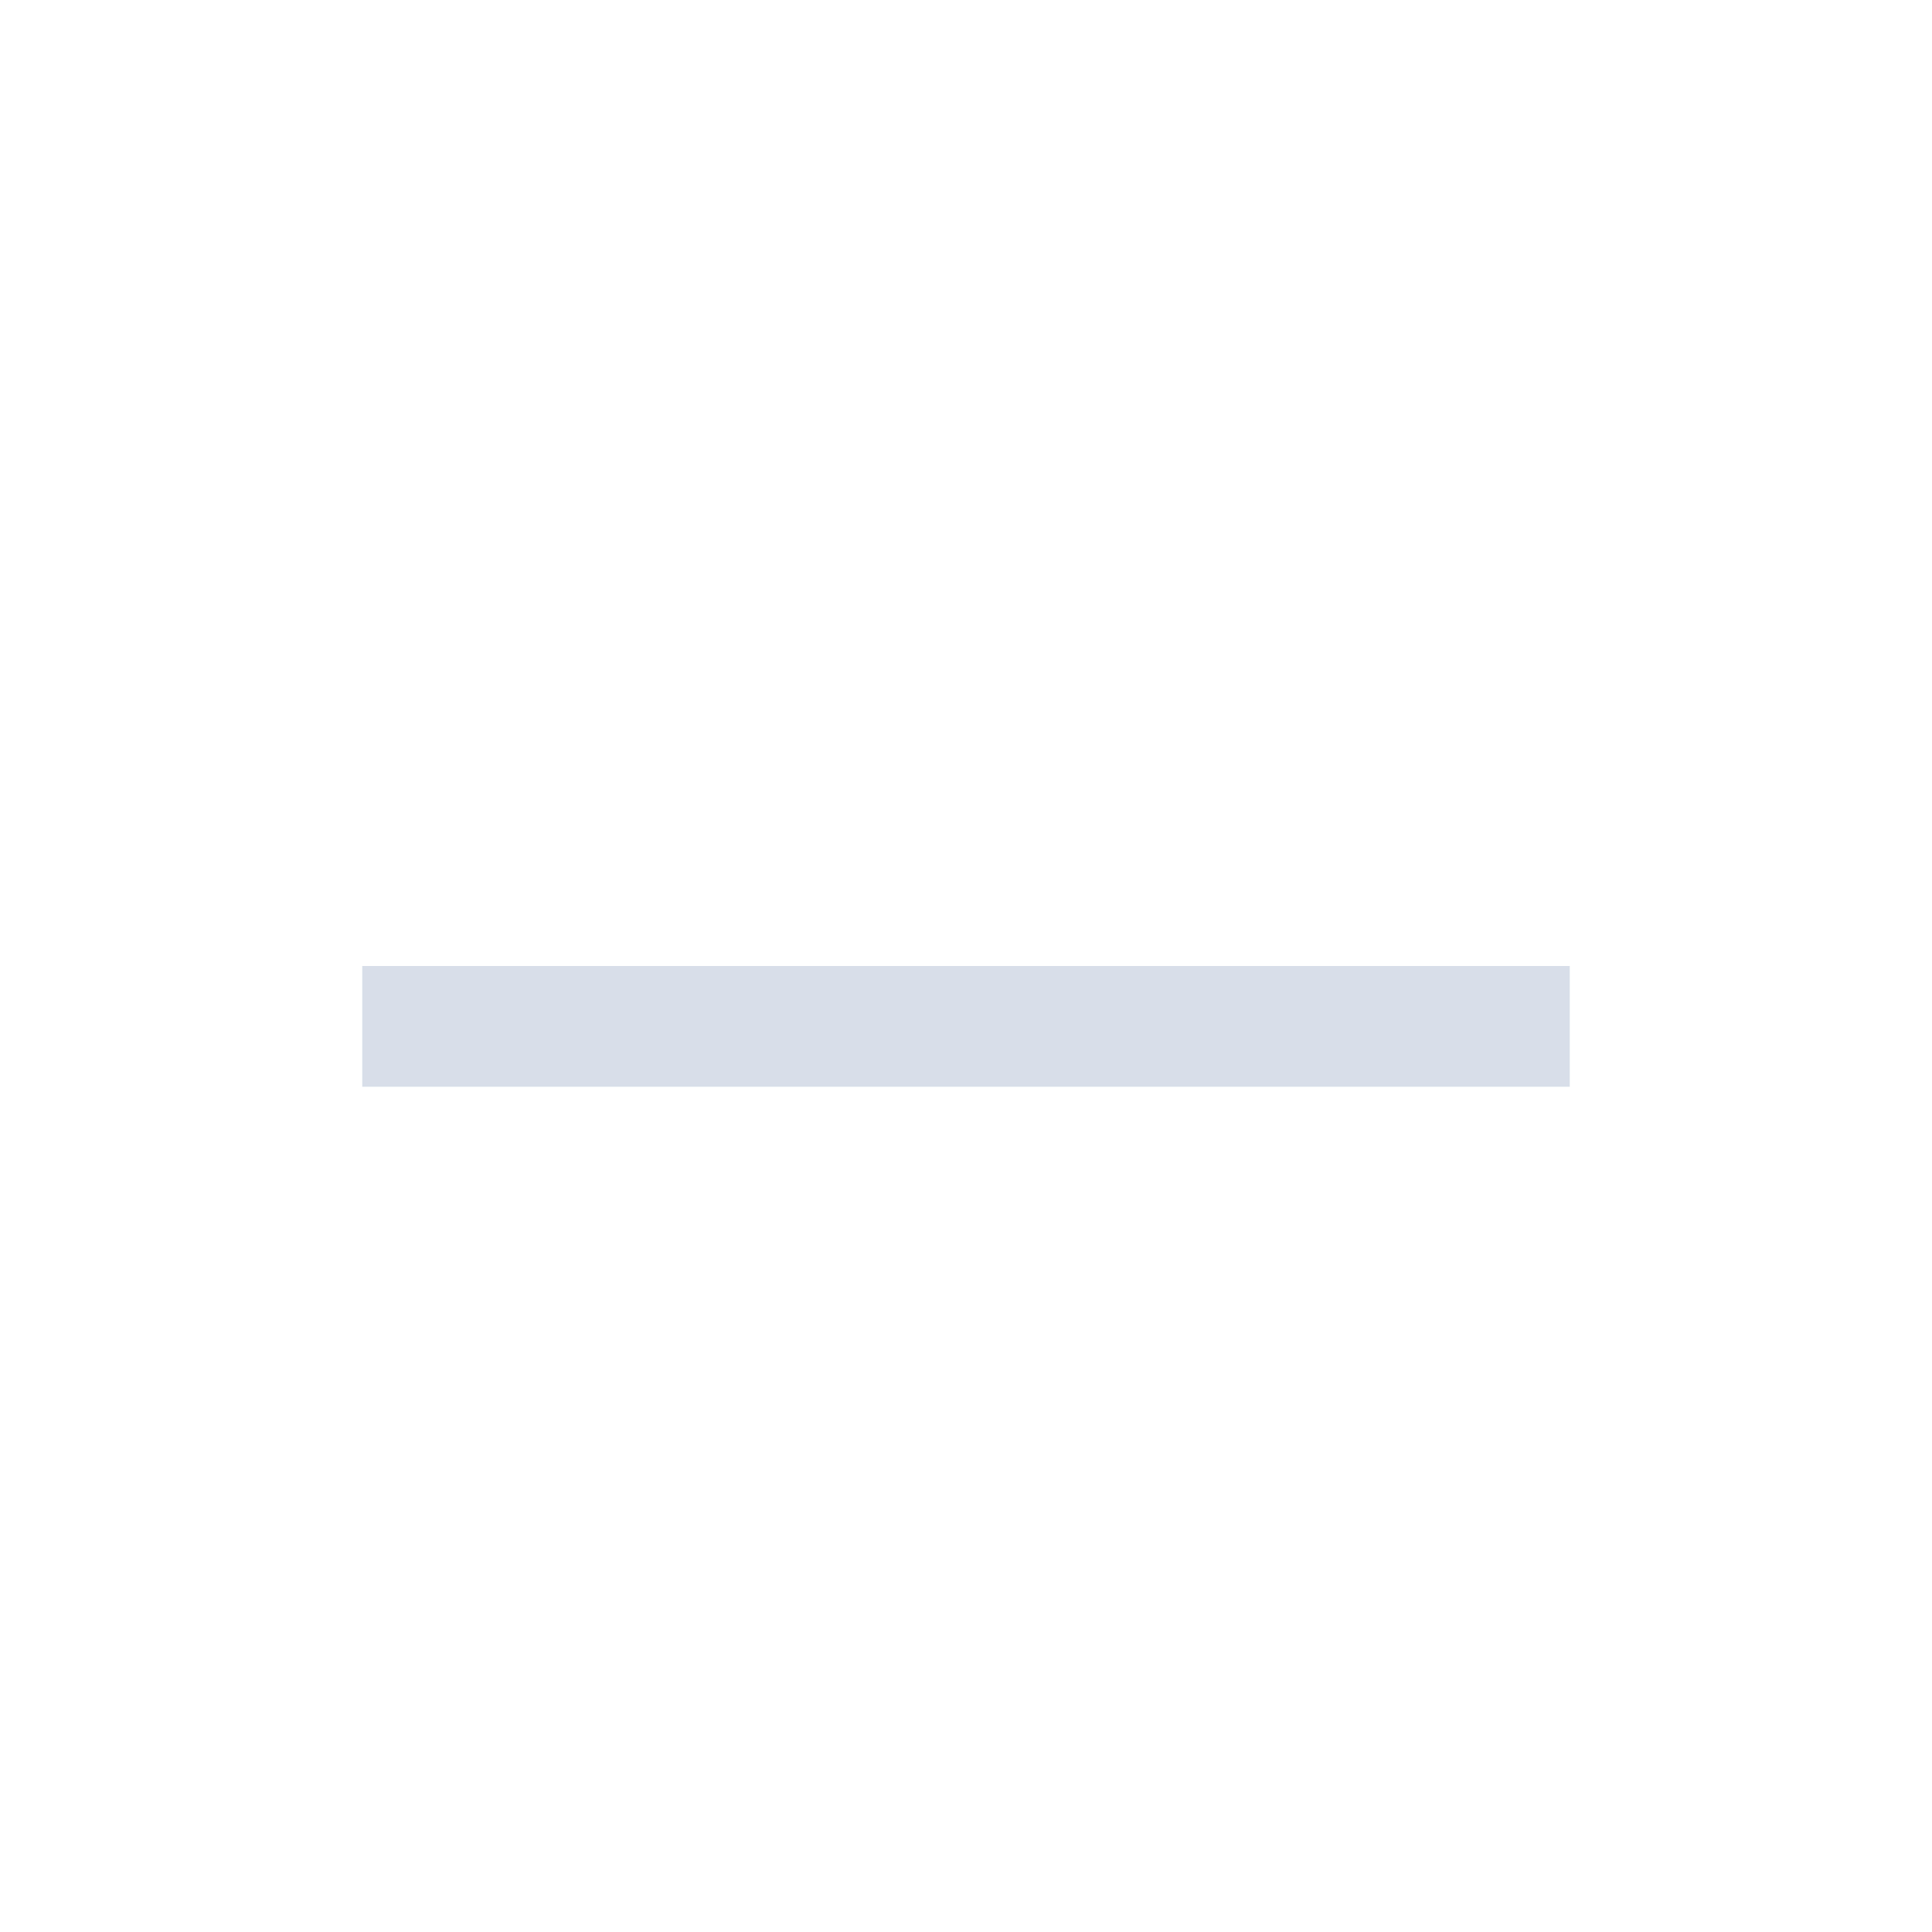
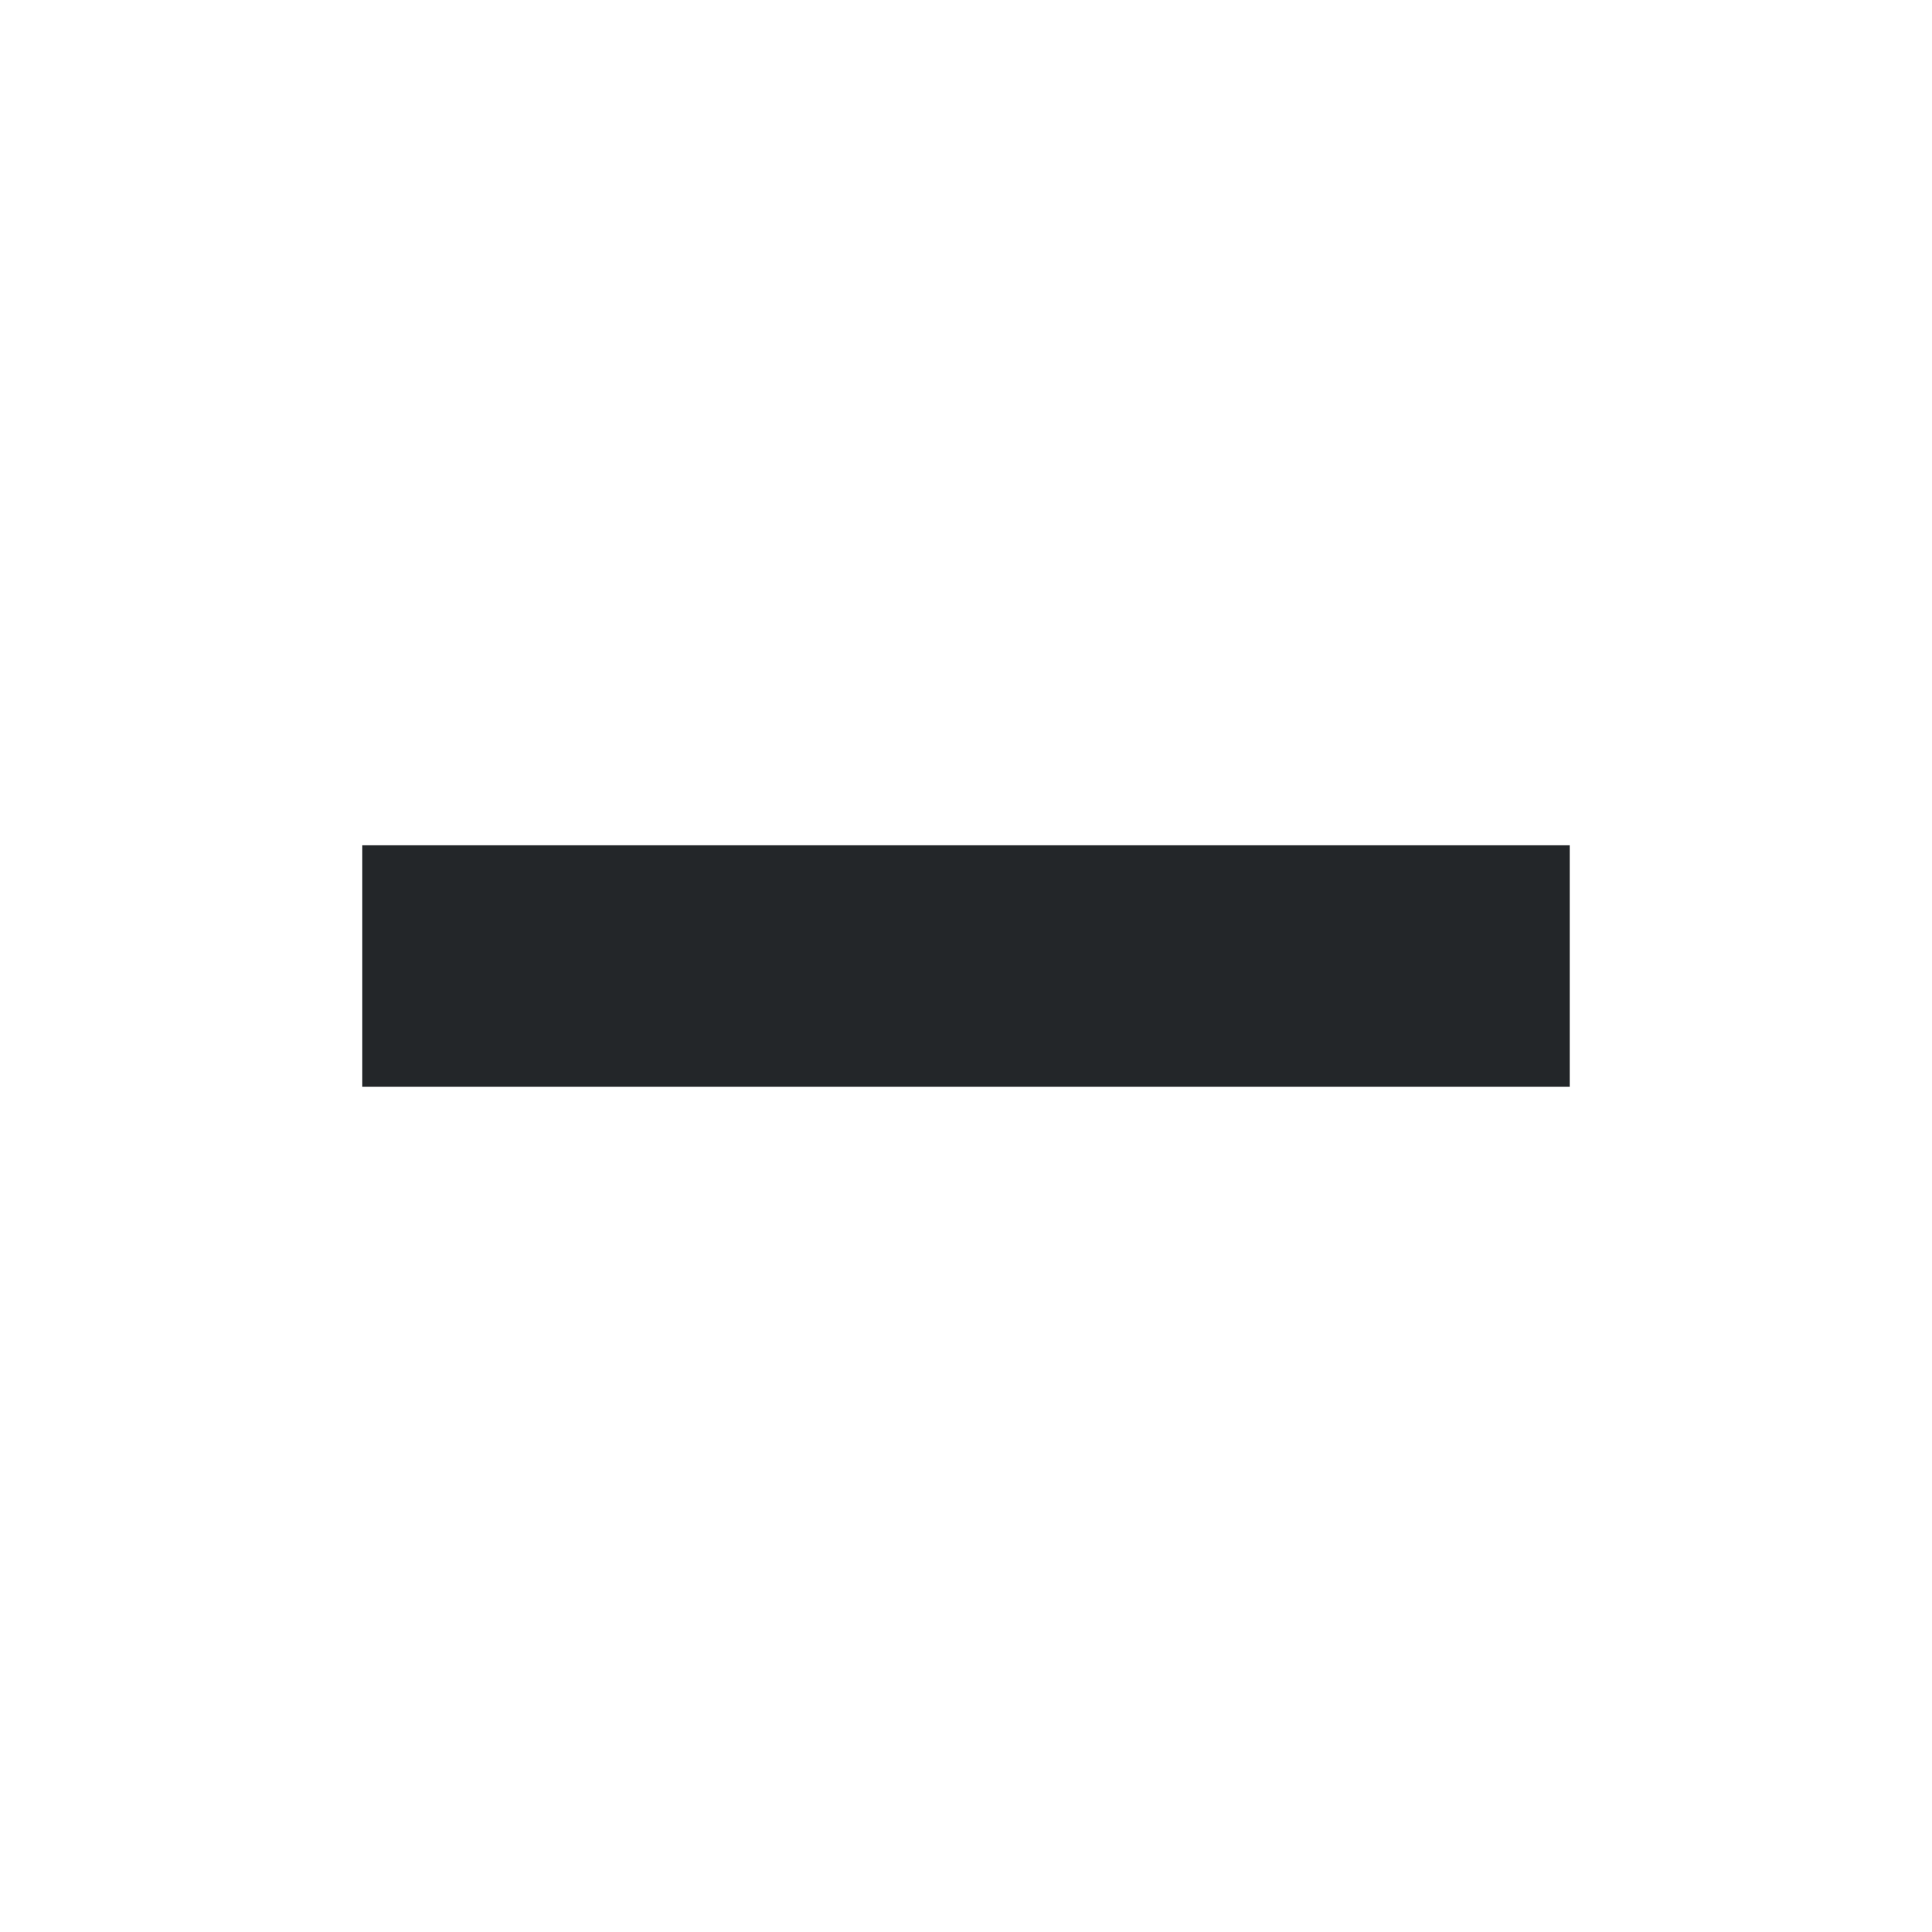
- <svg xmlns="http://www.w3.org/2000/svg" version="1.1" viewBox="0 0 16 16">
-   <defs>
-     <style type="text/css">.ColorScheme-Text {
-         color:#d8dee9;
-       }</style>
+ <svg xmlns="http://www.w3.org/2000/svg" viewBox="0 0 16 16">
+   <defs id="defs3051">
+     <style type="text/css" id="current-color-scheme">
+       .ColorScheme-Text {
+         color:#232629;
+       }
+       </style>
  </defs>
-   <path class="ColorScheme-Text" d="m3 8v1h10v-1z" fill="currentColor" />
+   <path style="fill:currentColor;fill-opacity:1;stroke:none" d="M 3,7 3,9 13,9 13,7 3,7 Z" class="ColorScheme-Text" />
</svg>
